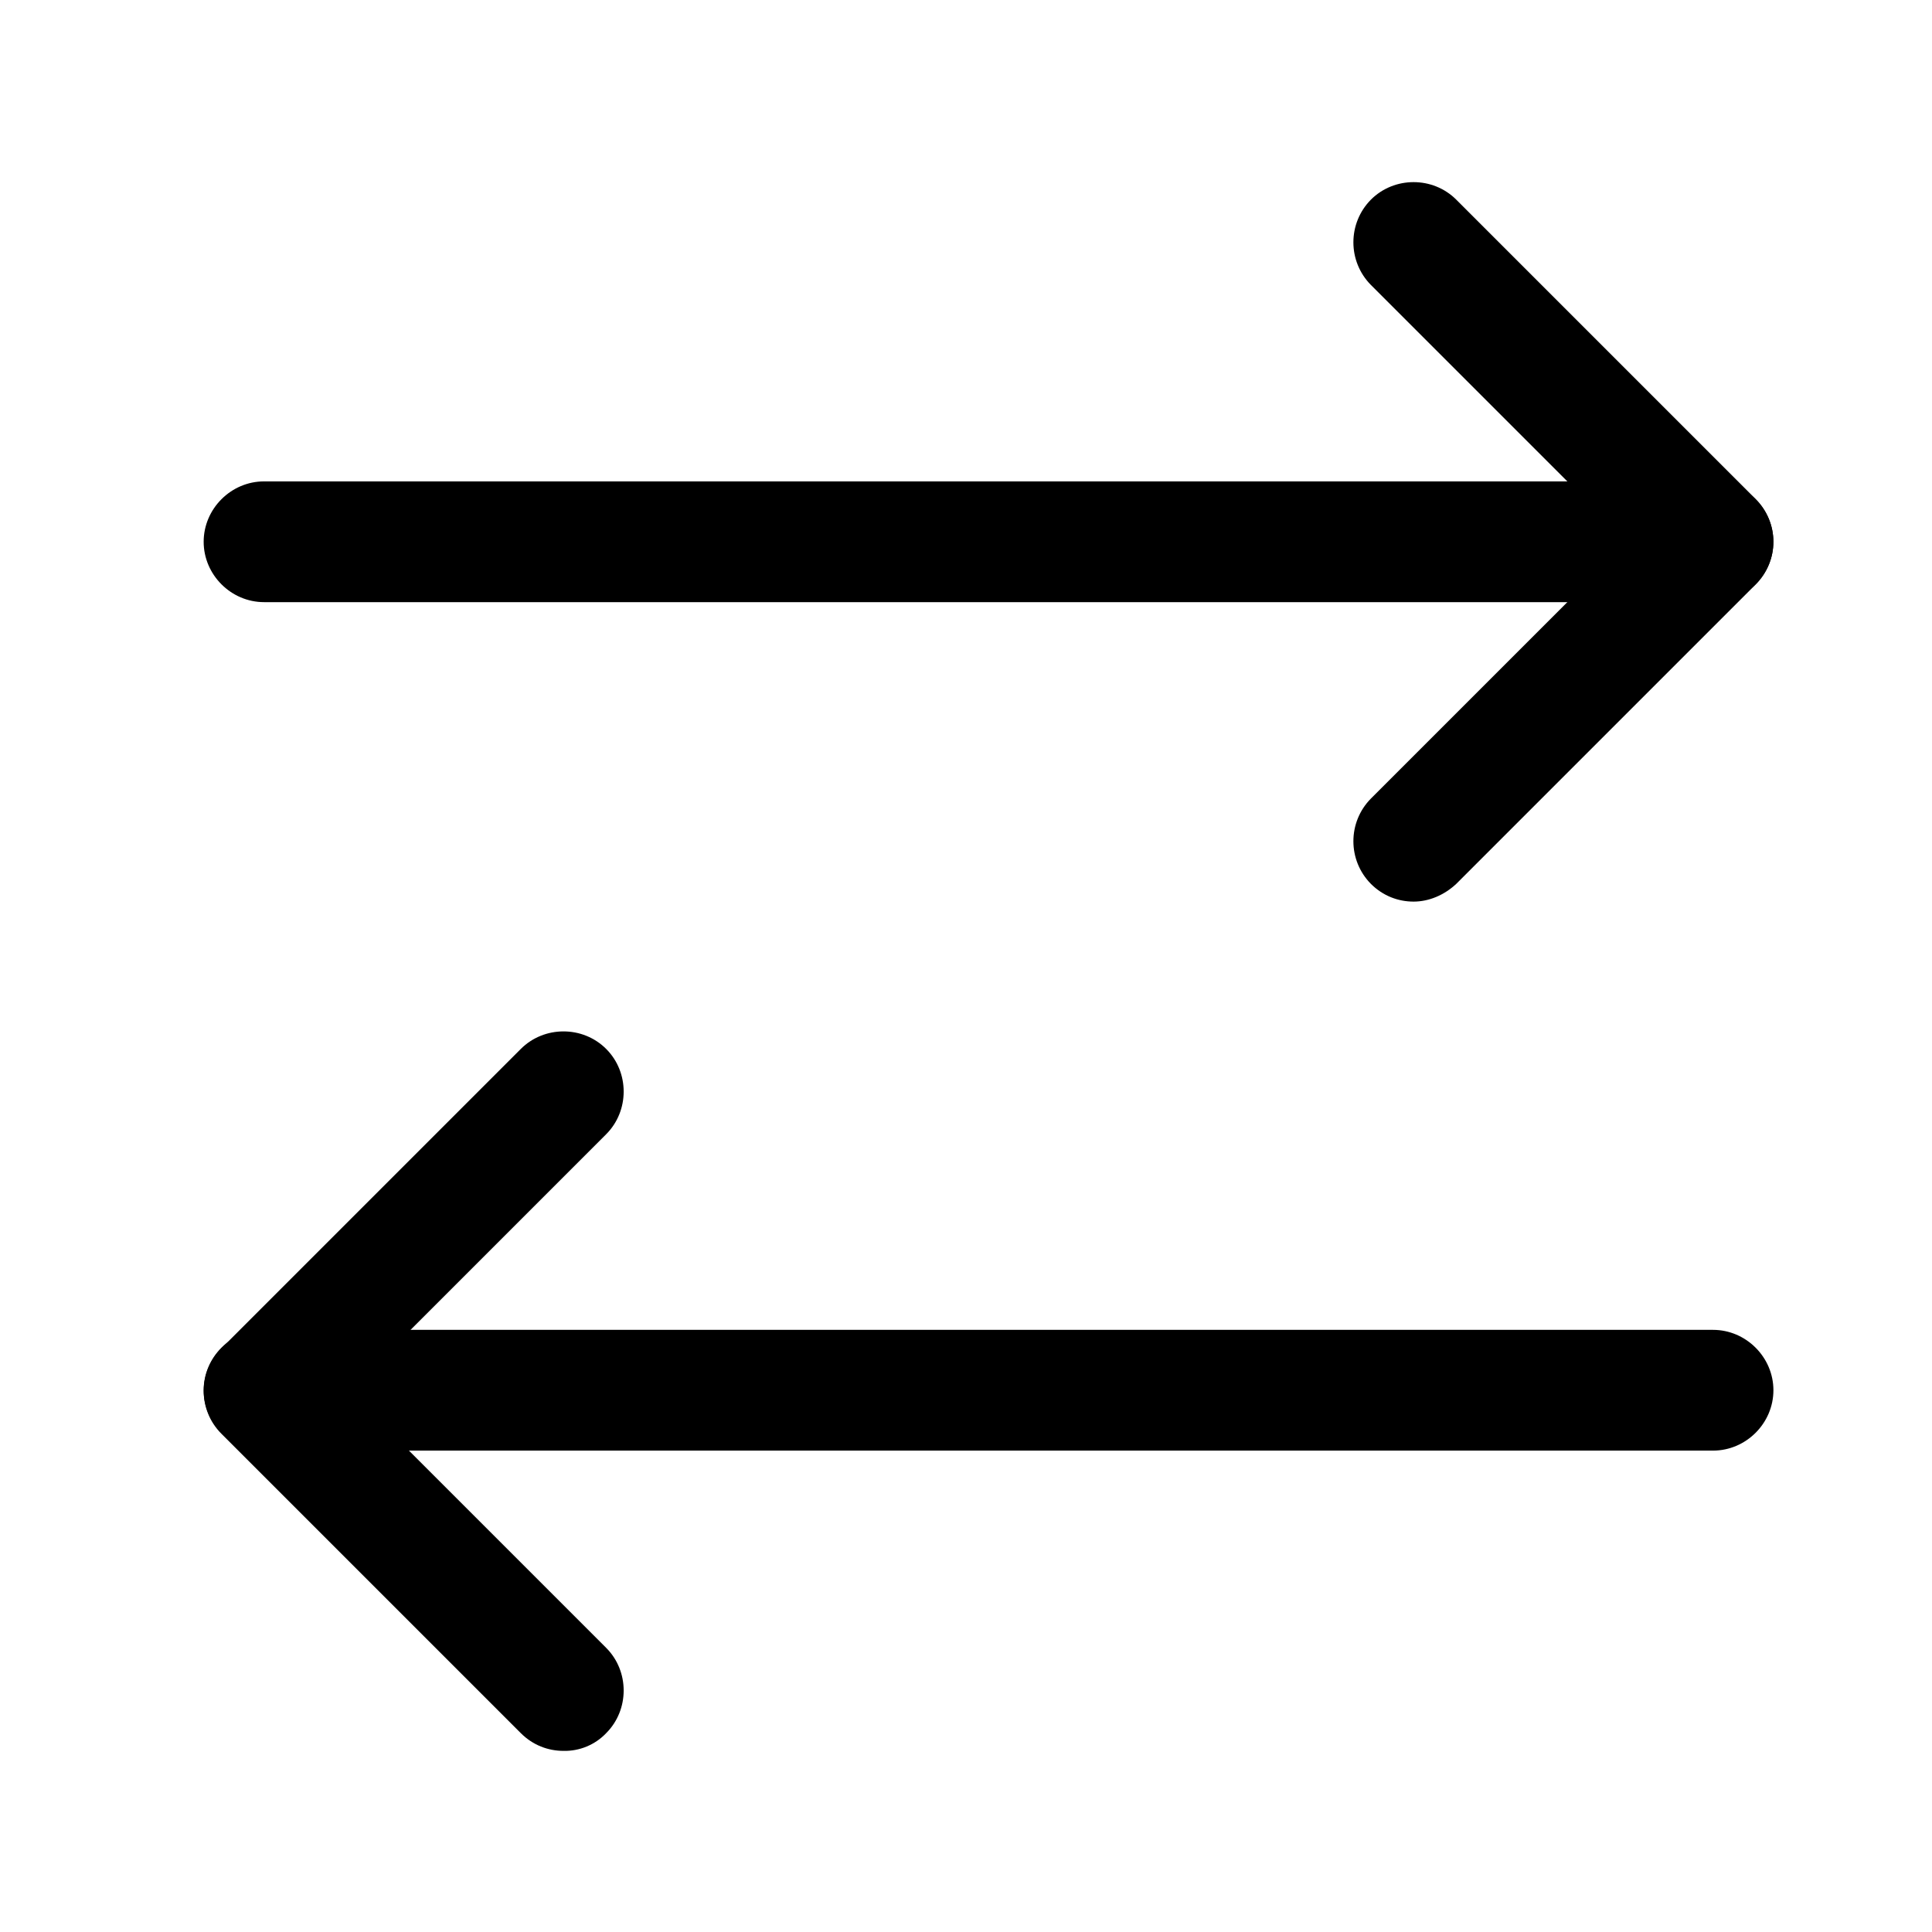
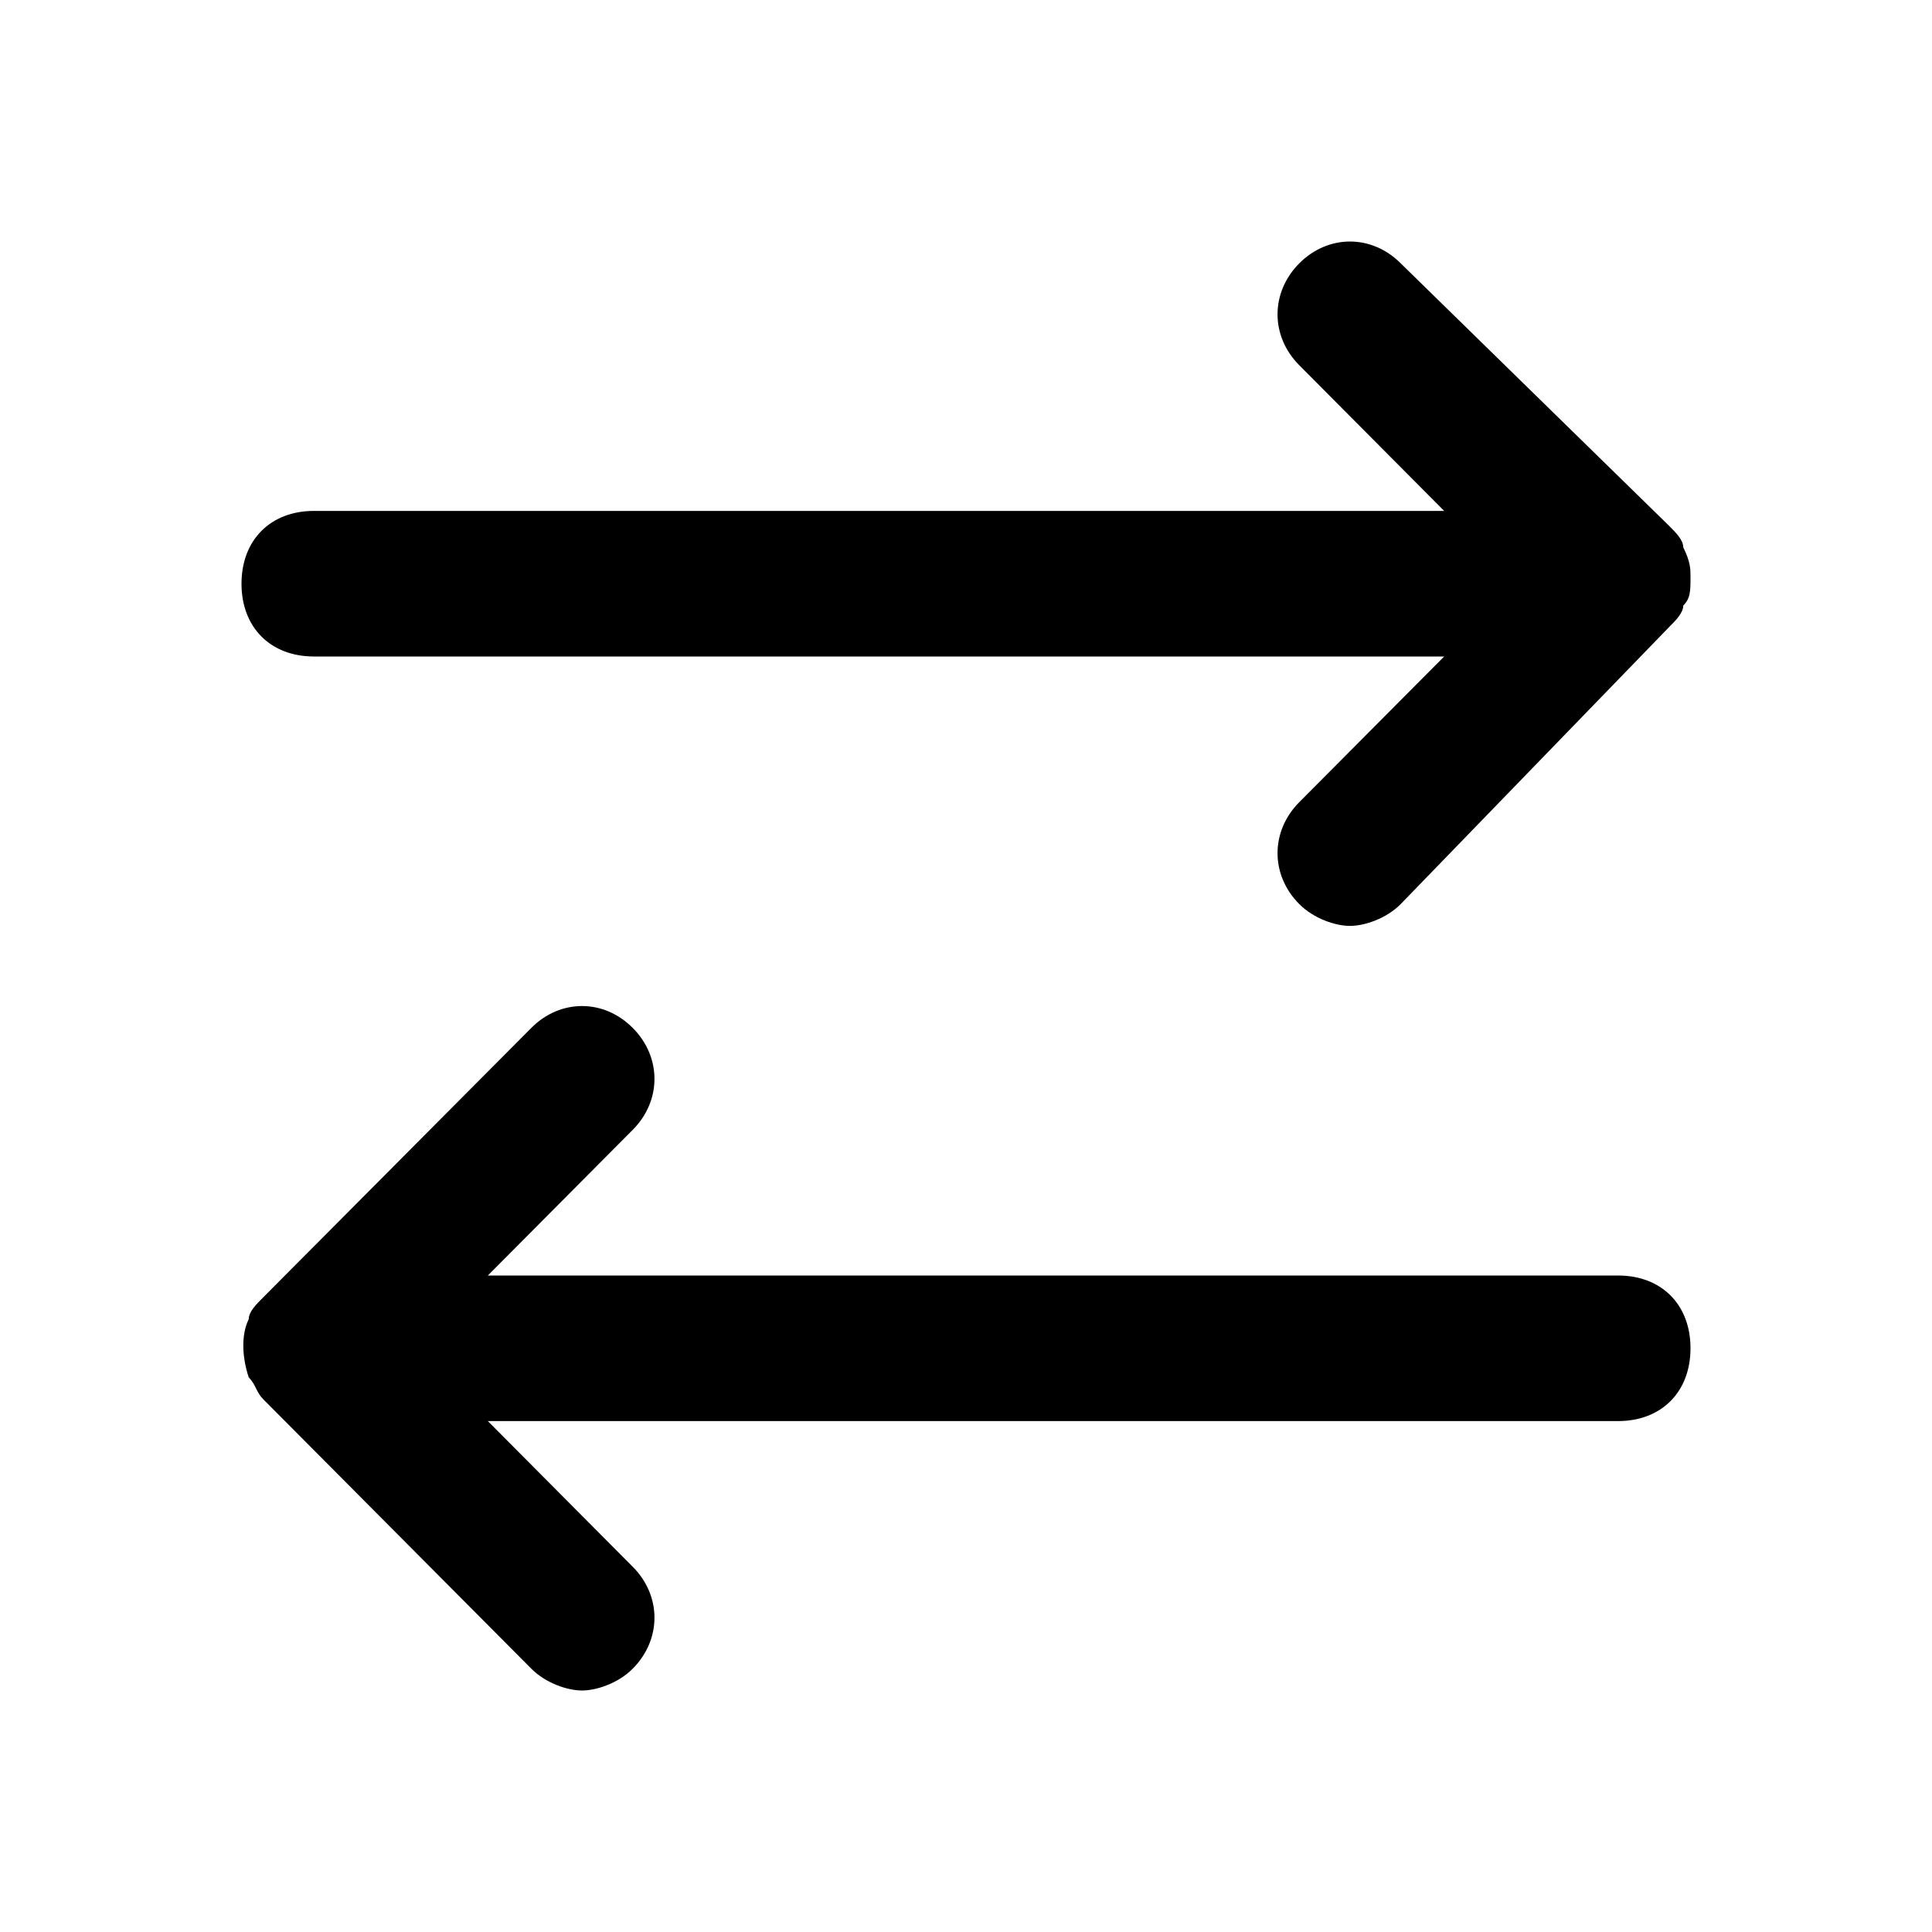
- <svg xmlns="http://www.w3.org/2000/svg" width="24" height="24" viewBox="0 0 24 24" fill="none">
-   <path fill="currentColor" d="M17.56 11.2c-.19 0-.38-.07-.53-.22a.754.754 0 0 1 0-1.06l3.19-3.19-3.19-3.19a.754.754 0 0 1 0-1.06c.29-.29.77-.29 1.06 0l3.72 3.72a.75.75 0 0 1 0 1.06l-3.72 3.72c-.15.14-.34.22-.53.22Z" />
-   <path fill="currentColor" d="M21.28 7.48h-18c-.41 0-.75-.34-.75-.75s.34-.75.75-.75h18c.41 0 .75.34.75.75s-.34.75-.75.75ZM7 21.75c-.19 0-.38-.07-.53-.22l-3.72-3.72a.75.75 0 0 1 0-1.06l3.72-3.72c.29-.29.77-.29 1.06 0 .29.29.29.77 0 1.06l-3.19 3.19 3.19 3.19c.29.29.29.77 0 1.06a.71.71 0 0 1-.53.22Z" />
-   <path fill="currentColor" d="M21.28 18.02h-18c-.41 0-.75-.34-.75-.75s.34-.75.75-.75h18c.41 0 .75.34.75.75s-.34.75-.75.75Z" />
+ <svg xmlns="http://www.w3.org/2000/svg" width="20" height="20" viewBox="0 0 20 20" fill="none">
+   <path d="M17.425 6.269C17.425 6.344 17.35 6.42 17.275 6.495L14.5 9.359C14.35 9.51 14.125 9.585 13.975 9.585C13.825 9.585 13.6 9.51 13.45 9.359C13.15 9.058 13.15 8.606 13.45 8.304L14.95 6.796H3.25C2.8 6.796 2.5 6.495 2.5 6.043C2.5 5.59 2.8 5.289 3.25 5.289H14.95L13.45 3.781C13.15 3.48 13.15 3.028 13.45 2.726C13.75 2.425 14.2 2.425 14.5 2.726L17.275 5.44C17.35 5.515 17.425 5.59 17.425 5.666C17.5 5.817 17.5 5.892 17.5 5.967C17.5 6.118 17.5 6.193 17.425 6.269ZM16.75 13.204H5.05L6.55 11.696C6.85 11.395 6.85 10.942 6.55 10.641C6.25 10.339 5.8 10.339 5.5 10.641L2.725 13.43C2.65 13.505 2.575 13.58 2.575 13.656C2.5 13.806 2.5 14.033 2.575 14.259C2.65 14.334 2.65 14.409 2.725 14.485L5.5 17.274C5.65 17.425 5.875 17.5 6.025 17.5C6.175 17.5 6.4 17.425 6.55 17.274C6.85 16.972 6.85 16.52 6.55 16.219L5.05 14.711H16.75C17.2 14.711 17.5 14.409 17.5 13.957C17.5 13.505 17.2 13.204 16.75 13.204Z" fill="currentColor" />
</svg>
